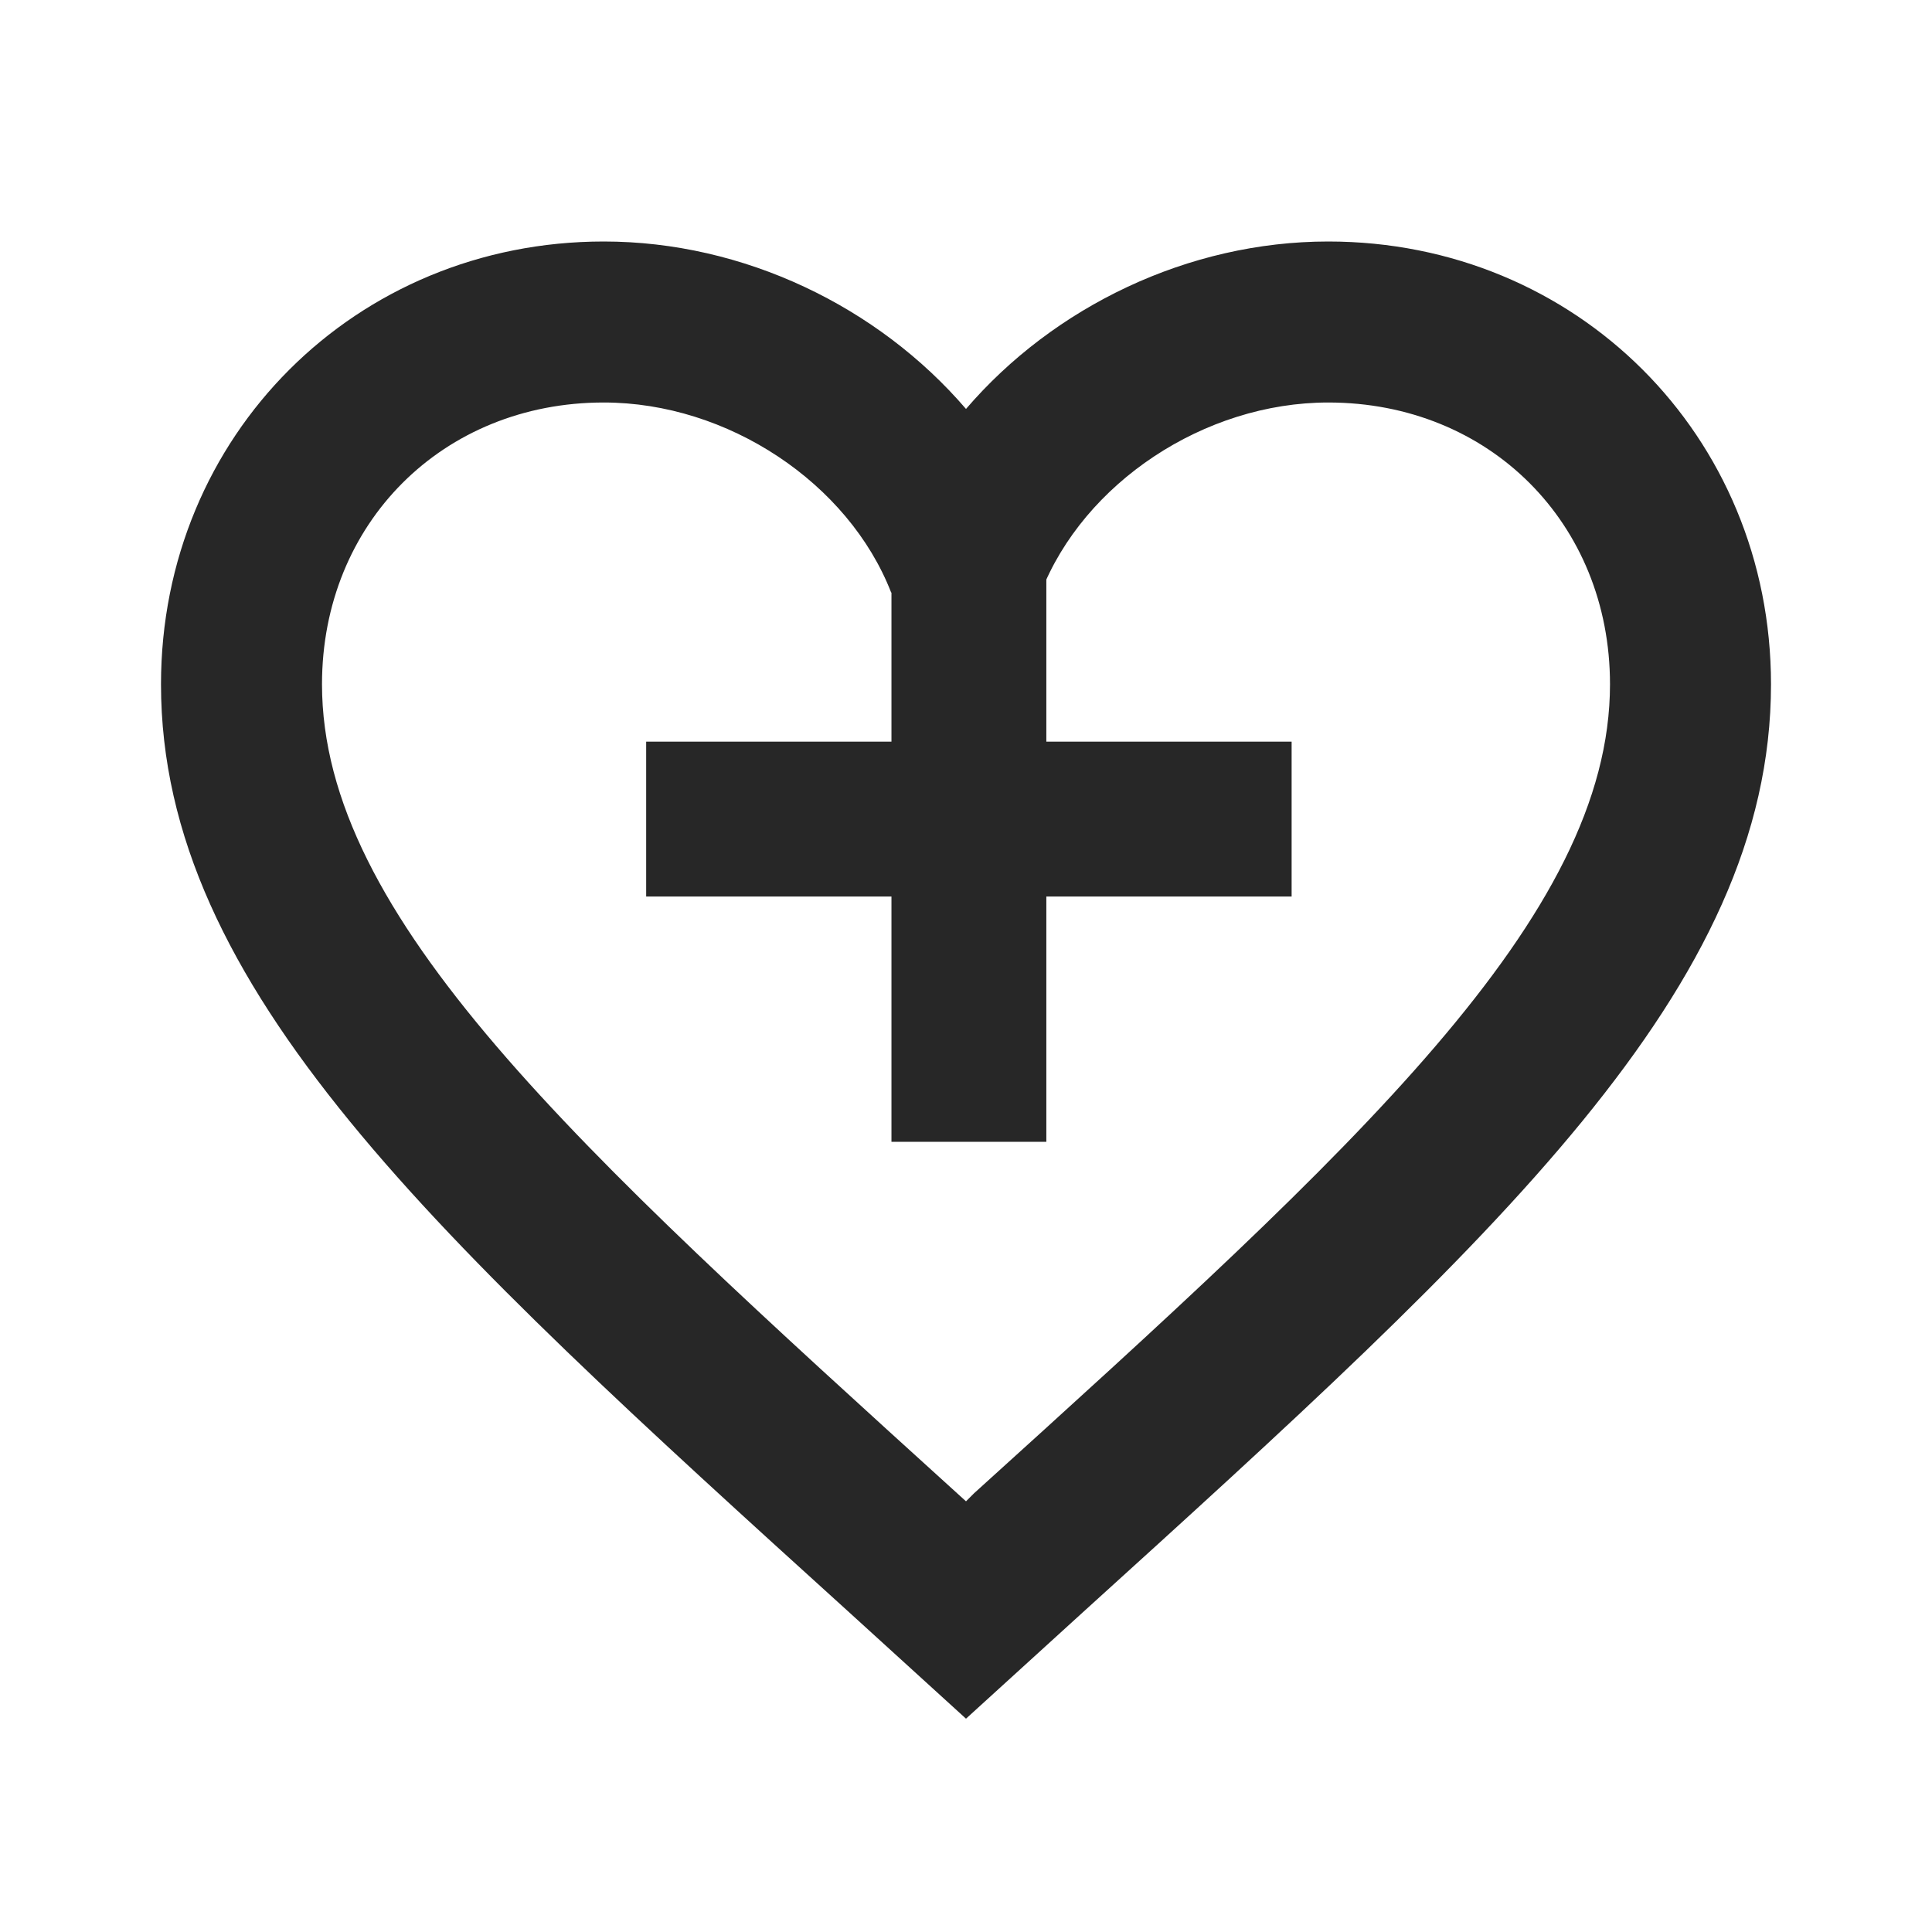
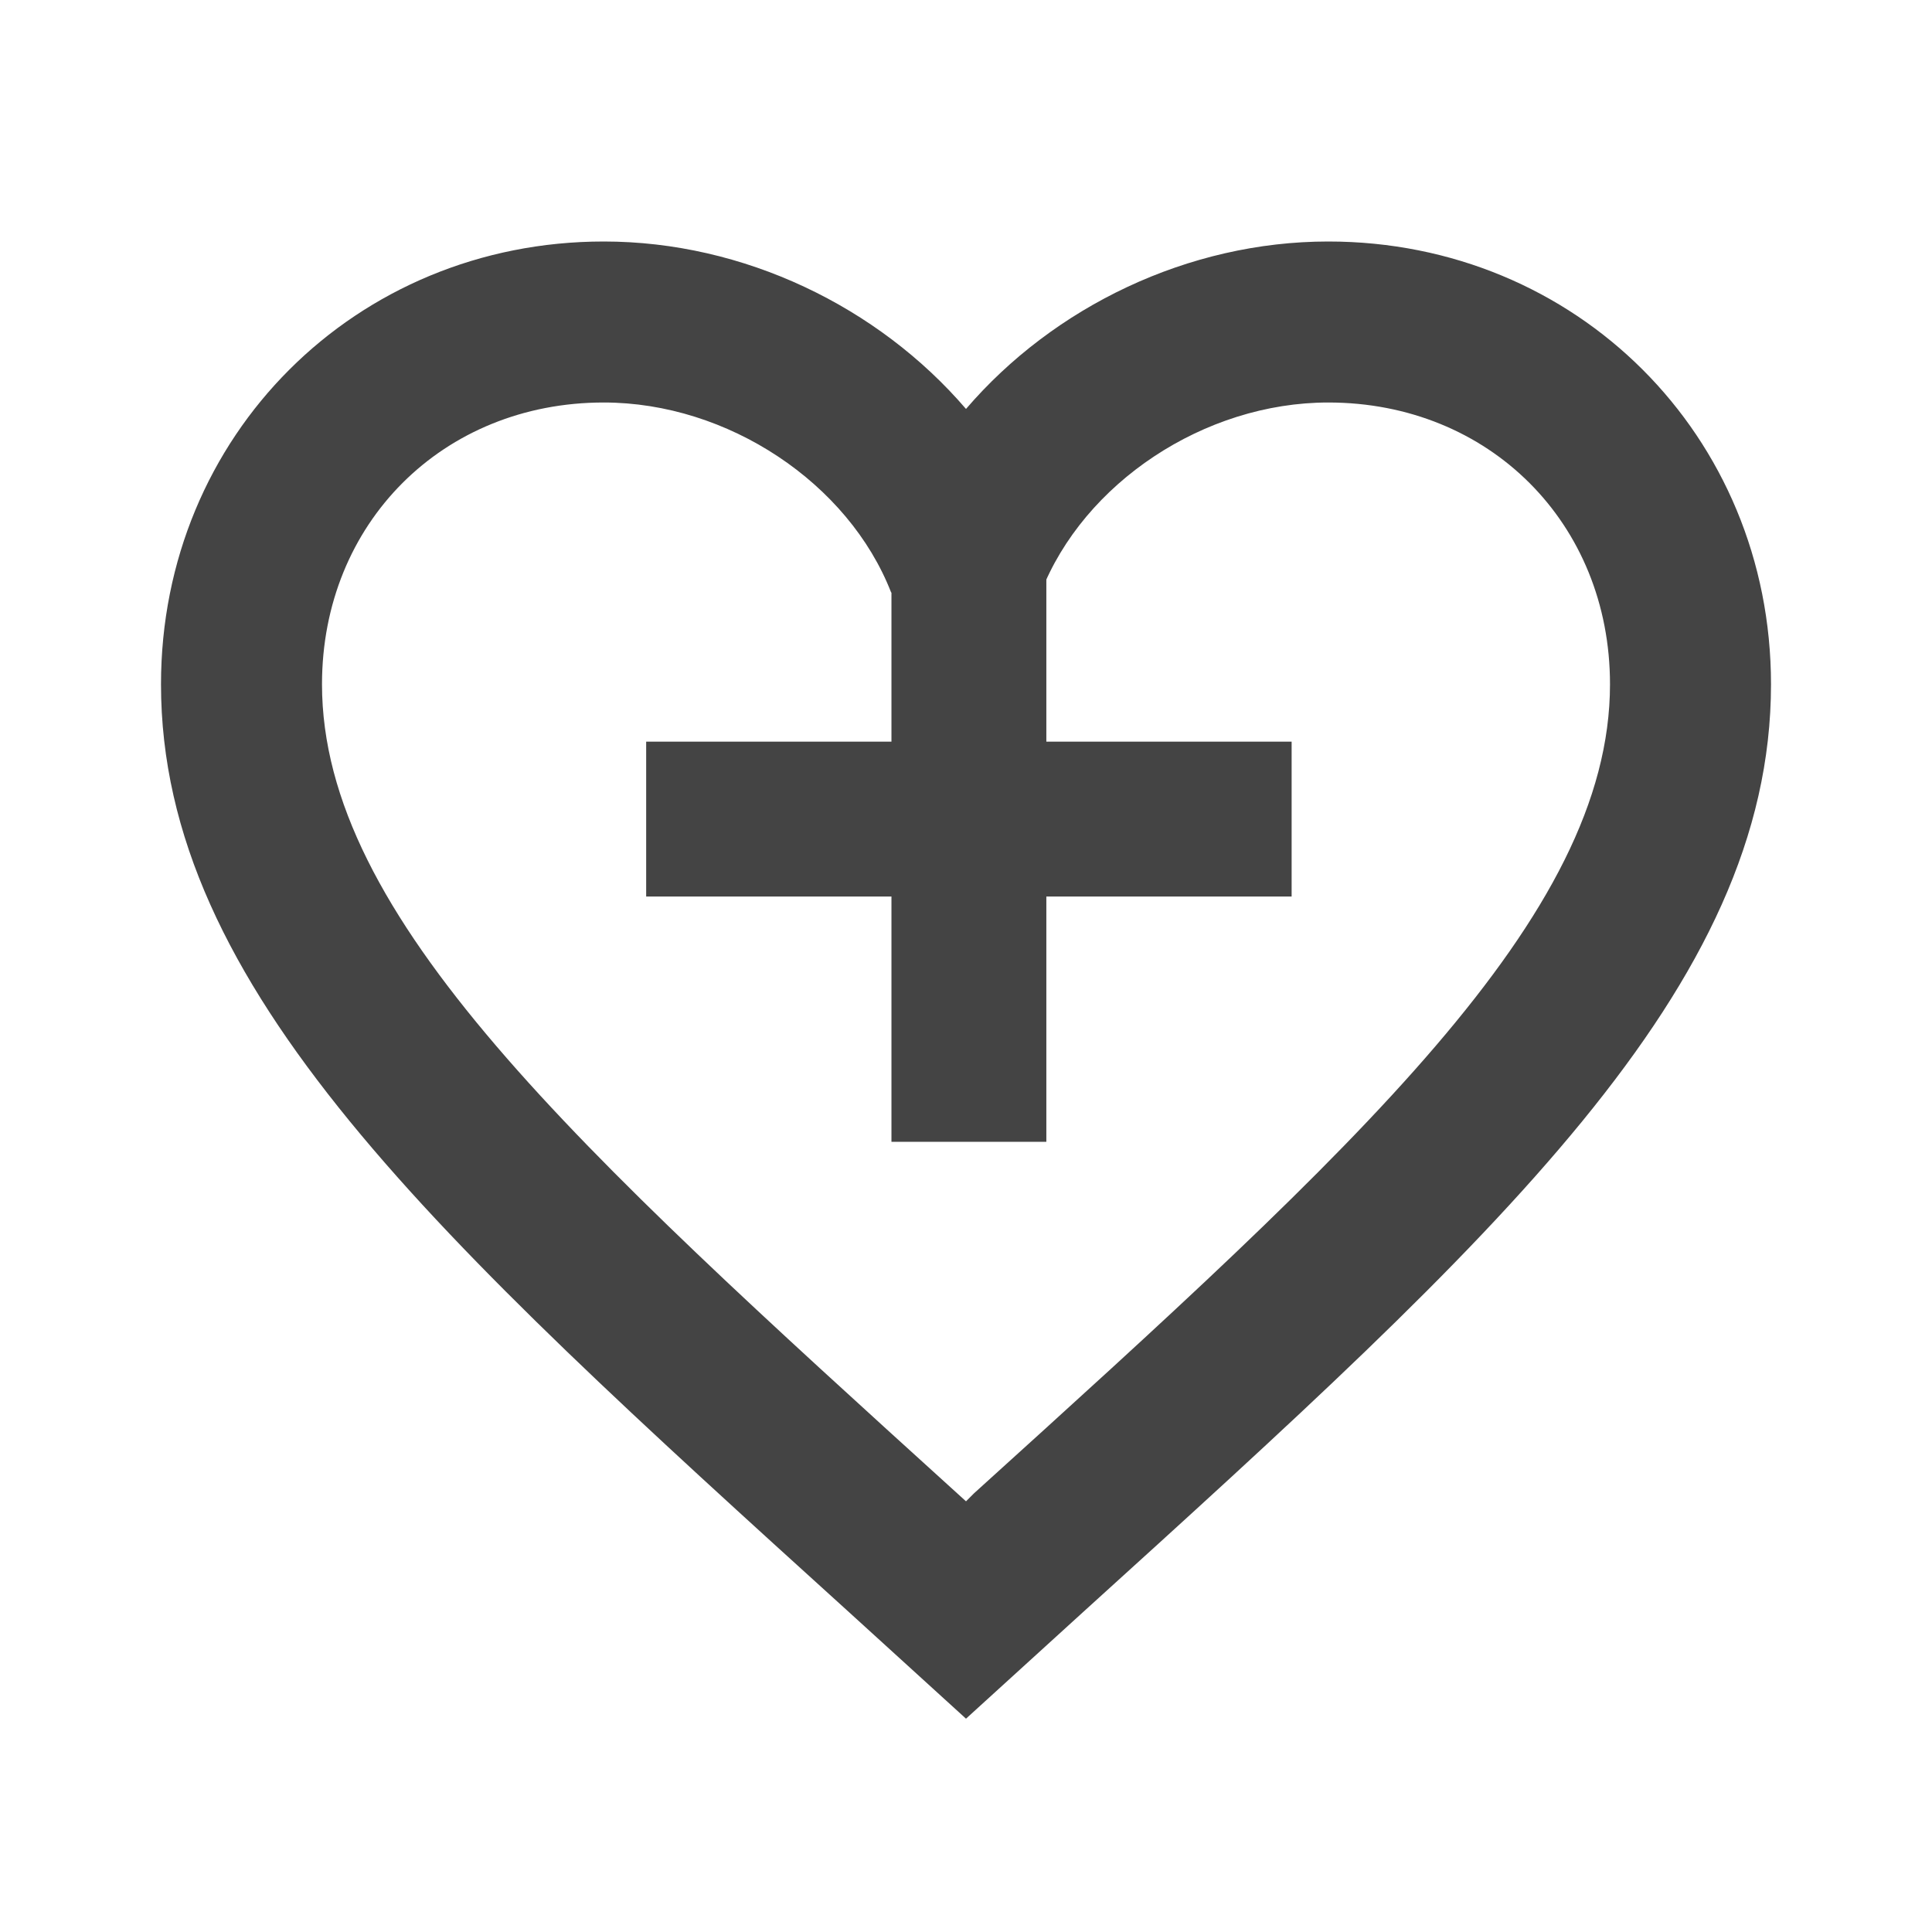
<svg xmlns="http://www.w3.org/2000/svg" id="svg4" width="24" height="24" version="1.1" viewBox="0 0 24 24">
-   <path id="path2" d="M12.1,18.55L12,18.65L11.89,18.55C7.14,14.24 4,11.39 4,8.5C4,6.5 5.5,5 7.5,5C9.04,5 10.54,6 11.07,7.36H12.93C13.46,6 14.96,5 16.5,5C18.5,5 20,6.5 20,8.5C20,11.39 16.86,14.24 12.1,18.55M16.5,3C14.76,3 13.09,3.81 12,5.08C10.91,3.81 9.24,3 7.5,3C4.42,3 2,5.41 2,8.5C2,12.27 5.4,15.36 10.55,20.03L12,21.35L13.45,20.03C18.6,15.36 22,12.27 22,8.5C22,5.41 19.58,3 16.5,3Z" fill="#272727" />
-   <path id="path12" d="m15.591 10.683h-3.047v3.047h-1.016v-3.047h-3.047v-1.016h3.047v-3.047h1.016v3.047h3.047z" fill="#272727" stroke="#272727" stroke-width=".908" />
+   <path id="path2" d="M12.1,18.55L12,18.65L11.89,18.55C7.14,14.24 4,11.39 4,8.5C4,6.5 5.5,5 7.5,5C9.04,5 10.54,6 11.07,7.36H12.93C13.46,6 14.96,5 16.5,5C18.5,5 20,6.5 20,8.5C20,11.39 16.86,14.24 12.1,18.55M16.5,3C14.76,3 13.09,3.81 12,5.08C10.91,3.81 9.24,3 7.5,3C4.42,3 2,5.41 2,8.5C2,12.27 5.4,15.36 10.55,20.03L12,21.35L13.45,20.03C18.6,15.36 22,12.27 22,8.5C22,5.41 19.58,3 16.5,3Z" fill="#444" />
+   <path id="path12" d="m15.591 10.683h-3.047v3.047h-1.016v-3.047h-3.047v-1.016h3.047v-3.047h1.016v3.047h3.047z" fill="#444" stroke="#444" stroke-width=".908" />
</svg>
